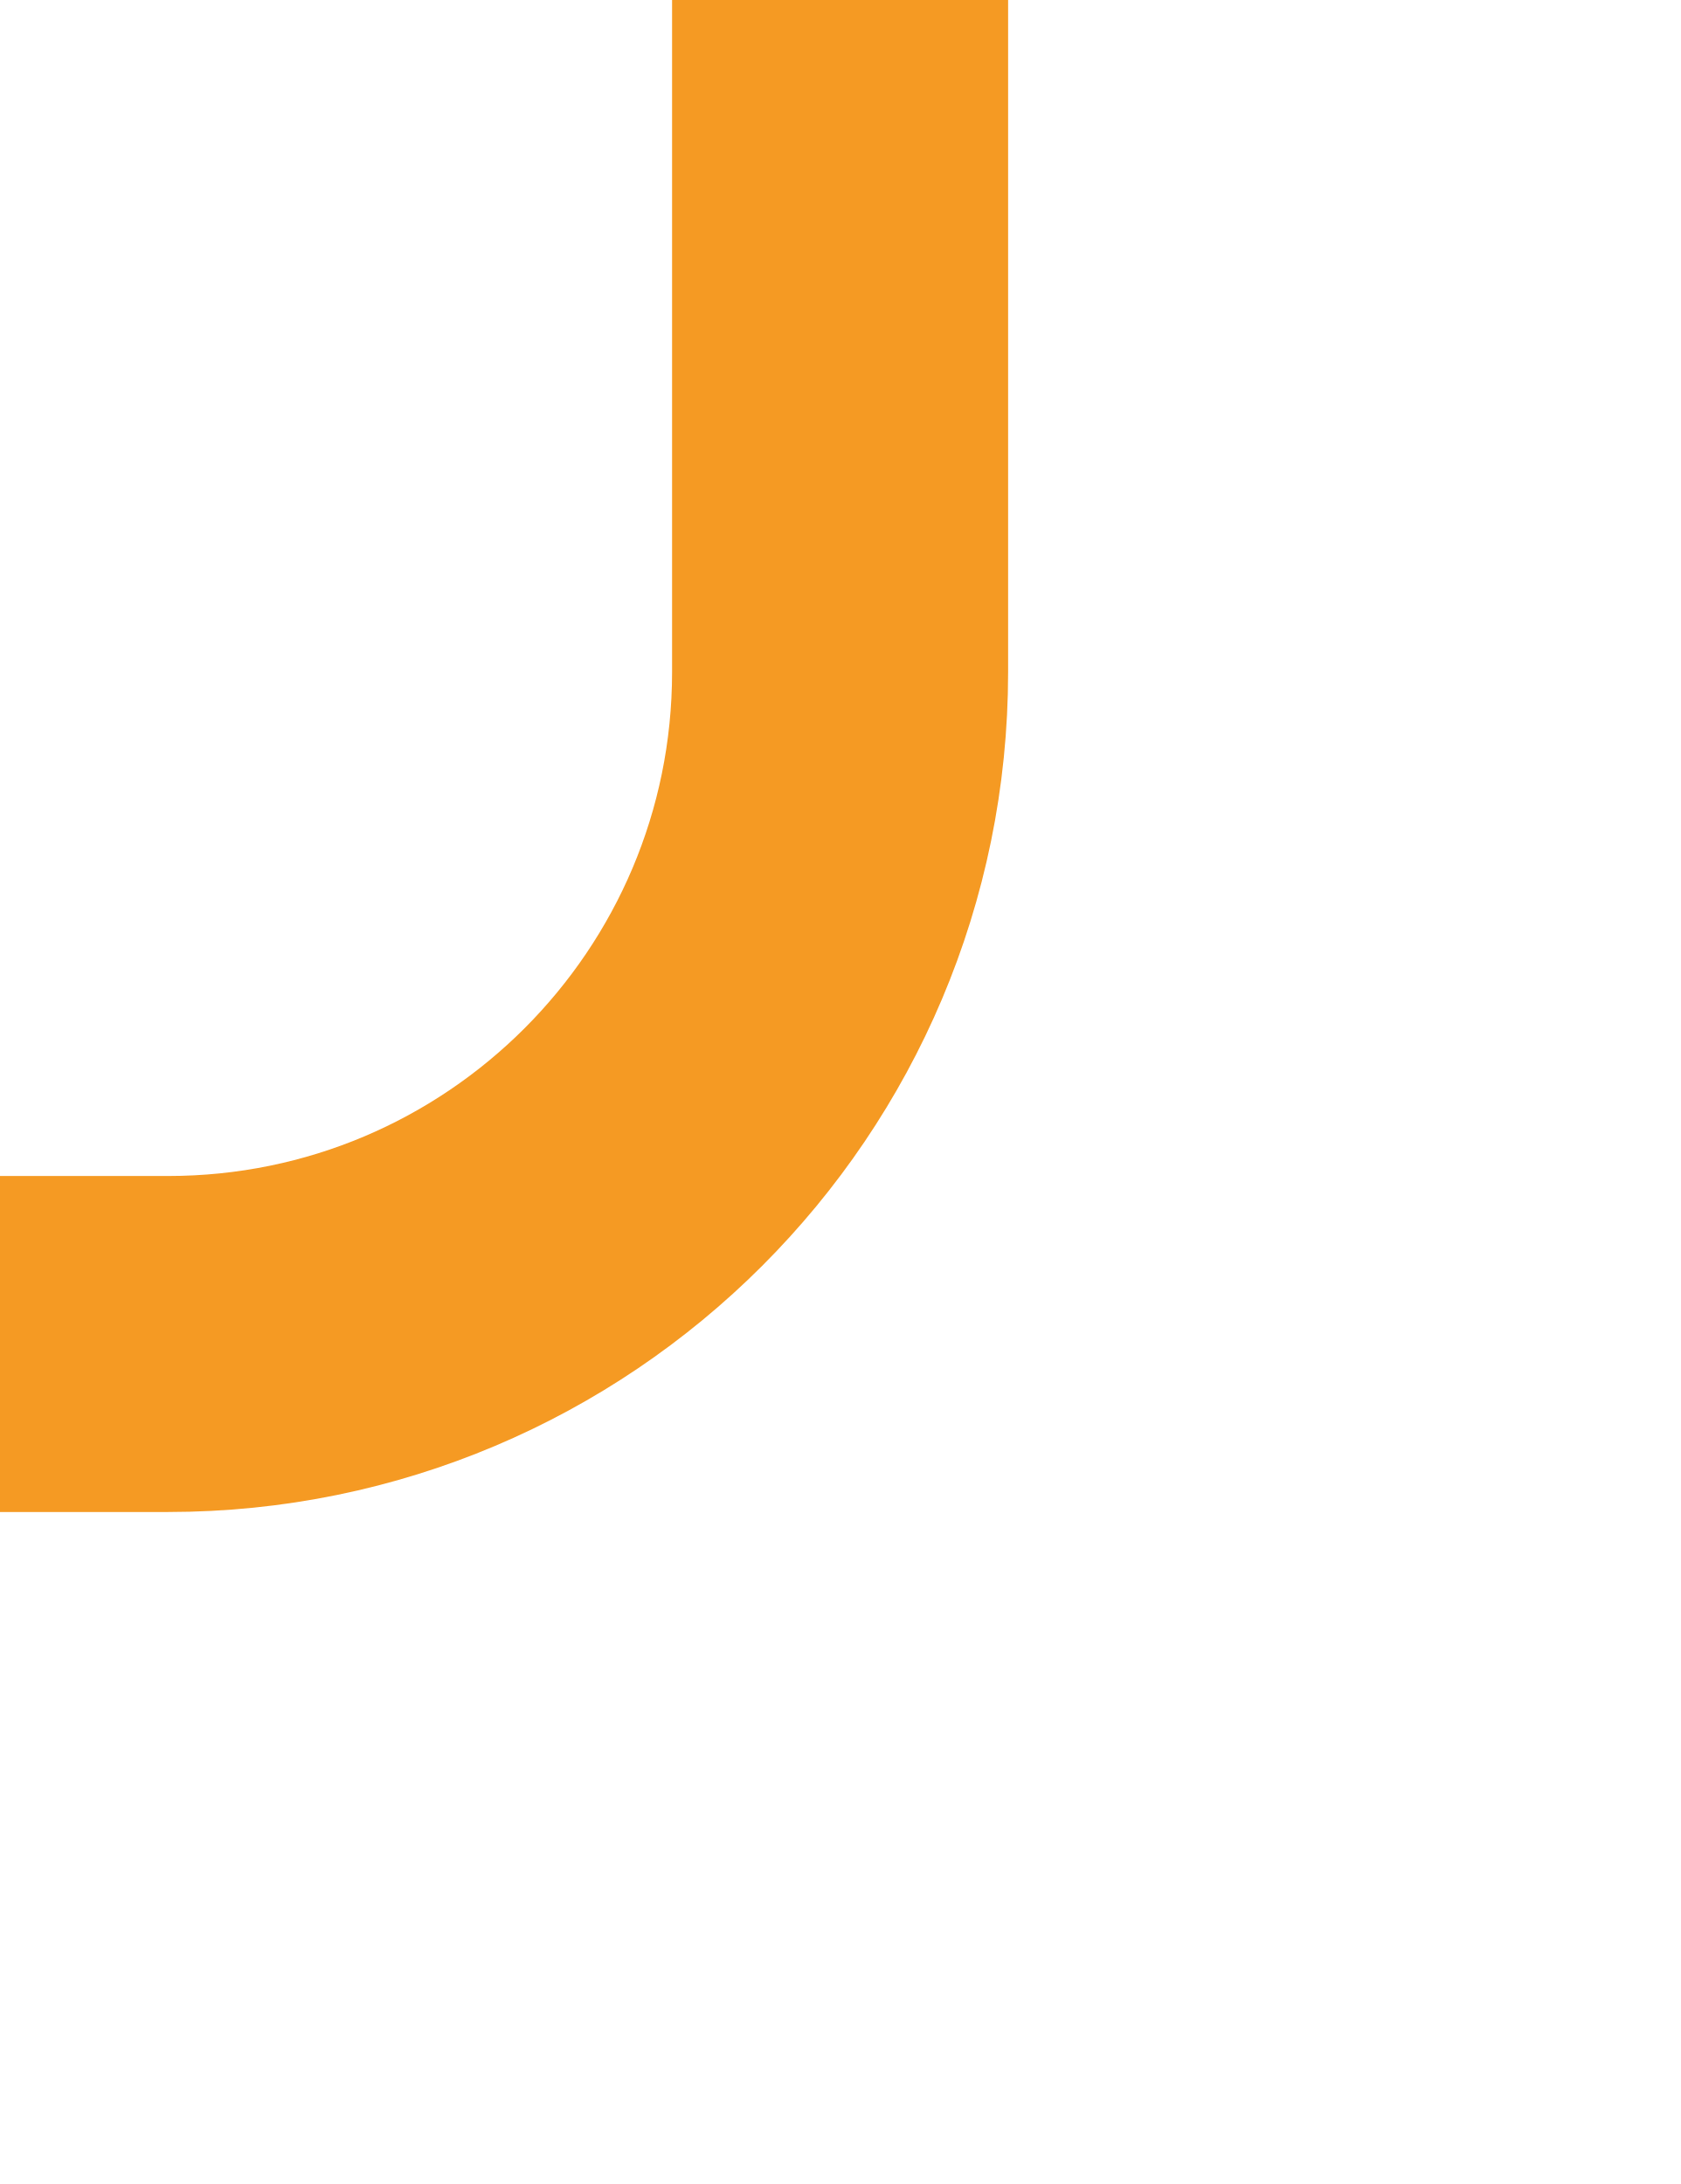
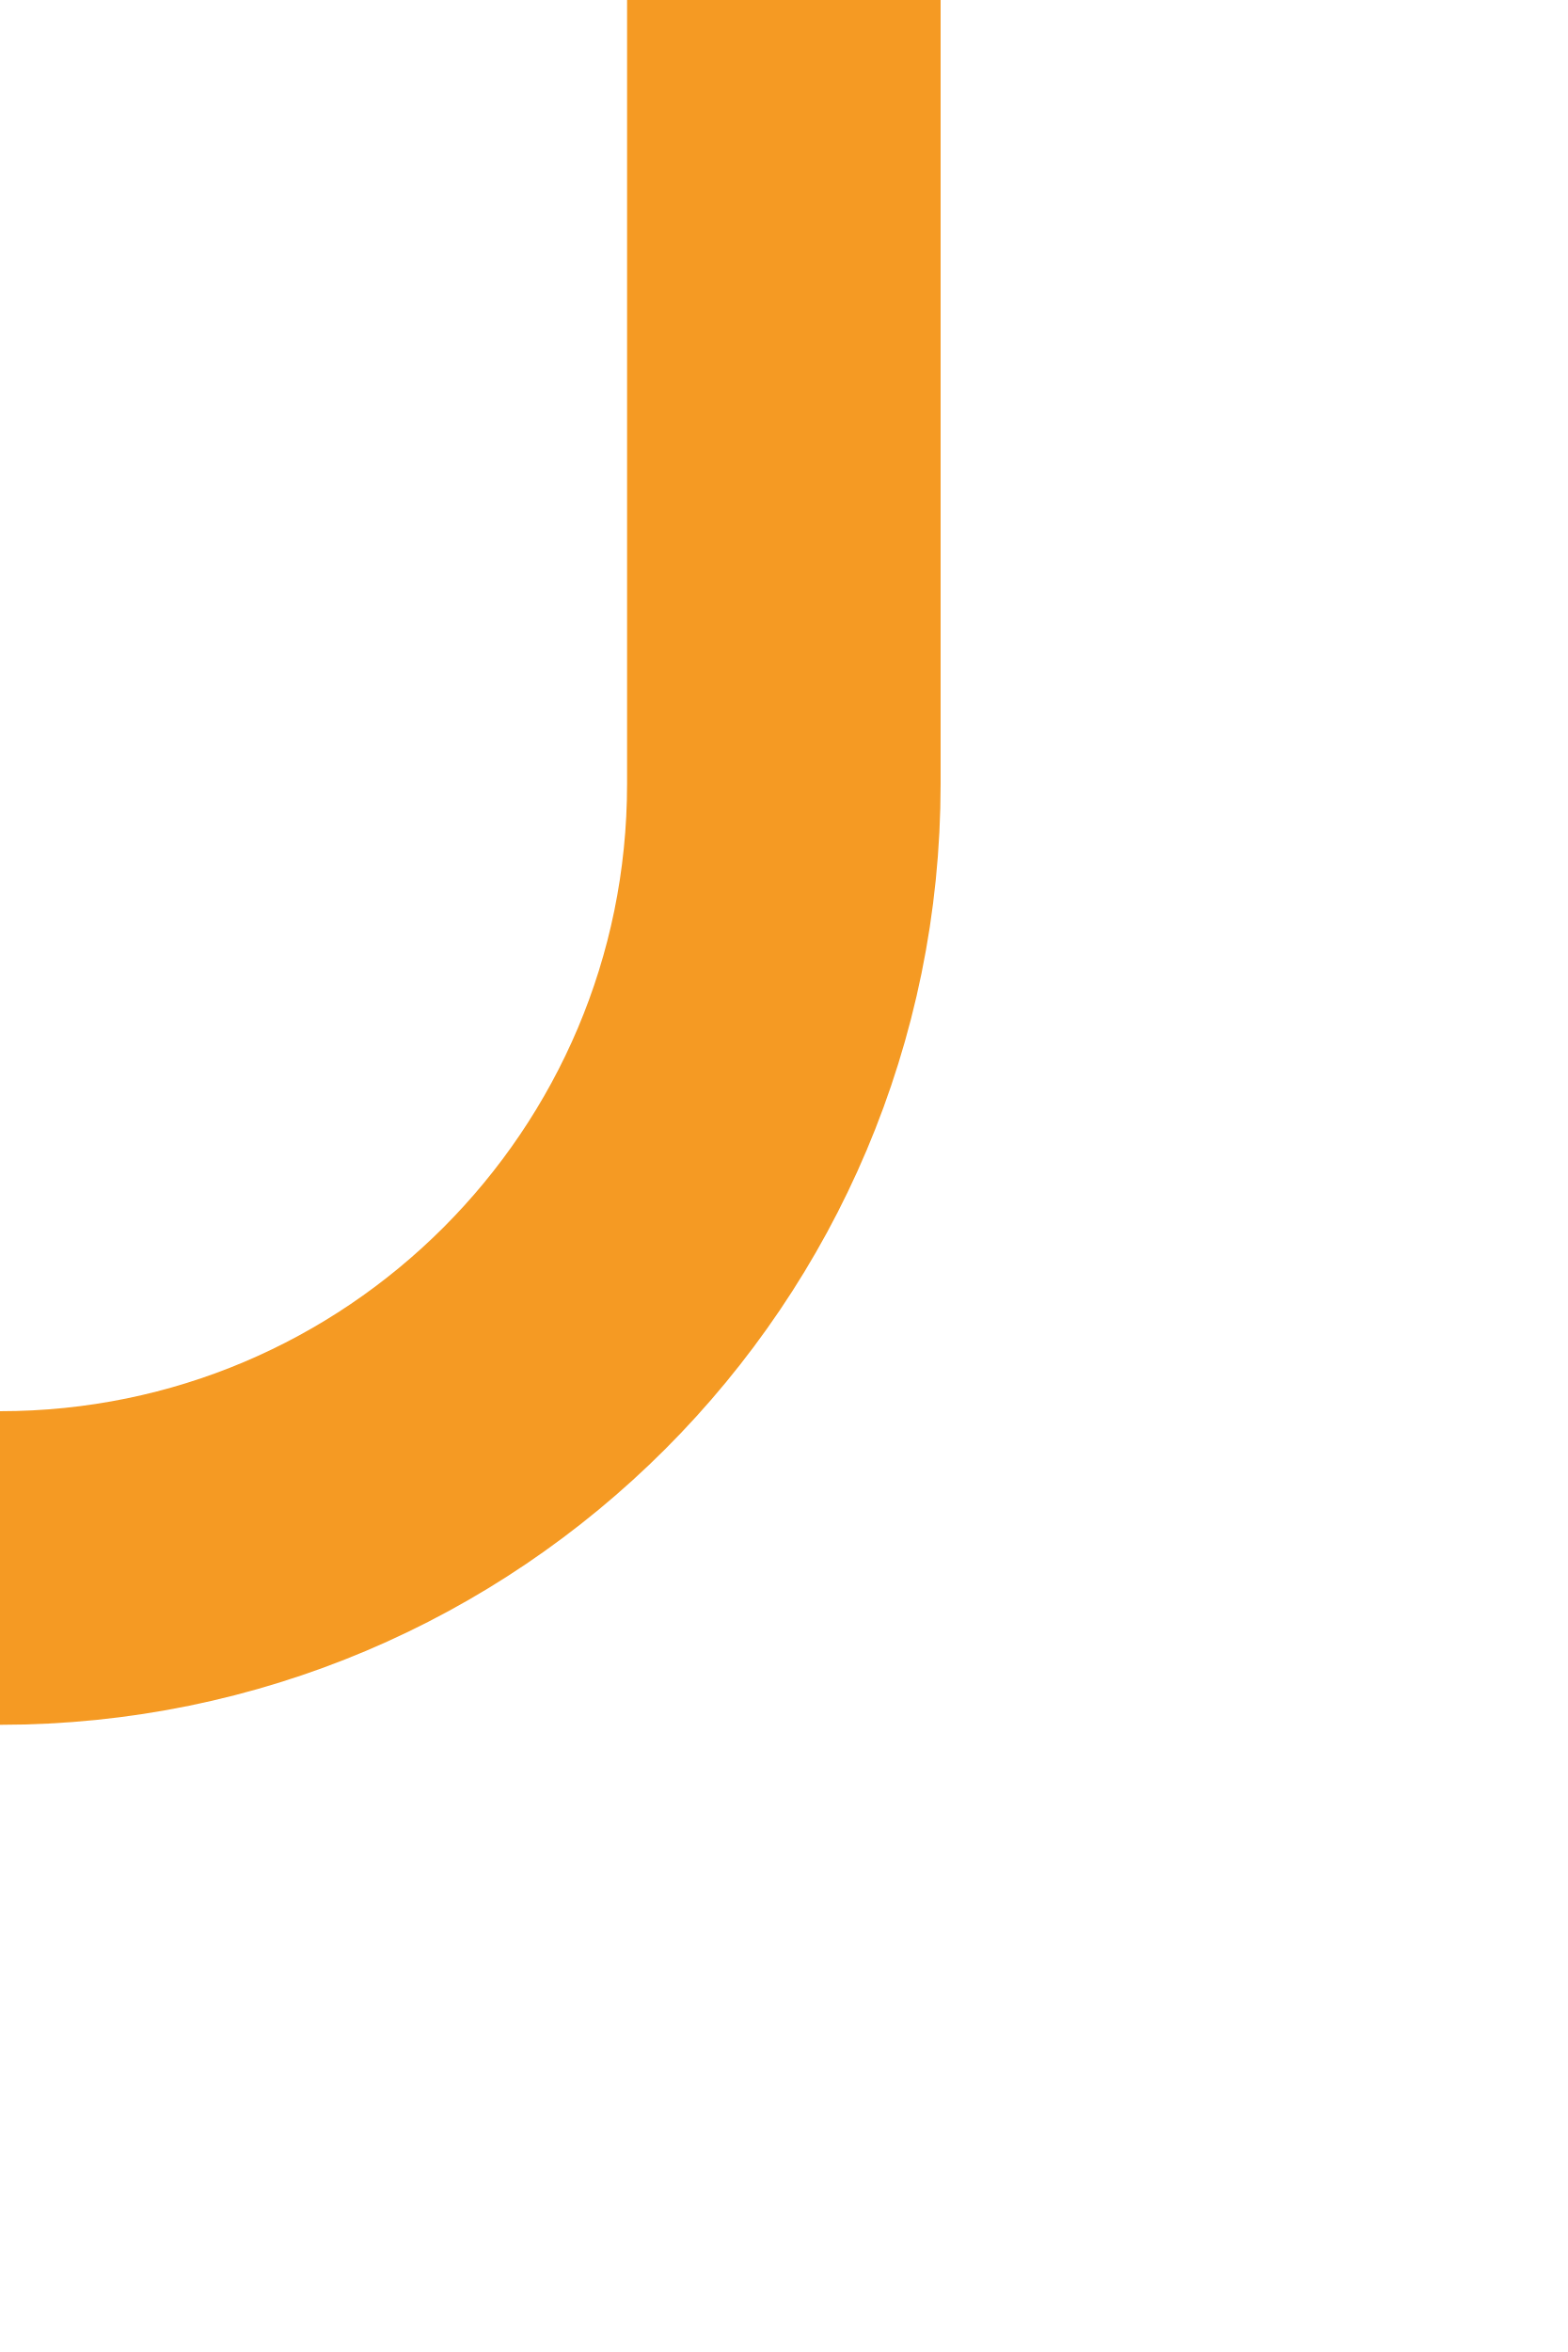
- <svg xmlns="http://www.w3.org/2000/svg" version="1.1" width="10px" height="13px" preserveAspectRatio="xMidYMin meet" viewBox="3334 199  8 13">
-   <path d="M 3232 197  L 3232 202  A 5 5 0 0 0 3237 207 L 3334 207  A 4 4 0 0 0 3338 203 L 3338 199  " stroke-width="2" stroke="#f59a23" fill="none" />
+ <svg xmlns="http://www.w3.org/2000/svg" version="1.1" width="10px" height="15px" preserveAspectRatio="xMidYMin meet" viewBox="3207 197  8 15">
+   <path d="M 3151 221  L 3151 212  A 5 5 0 0 1 3156 207 L 3206 207  A 5 5 0 0 0 3211 202 L 3211 197  " stroke-width="2" stroke="#f59a23" fill="none" />
</svg>
